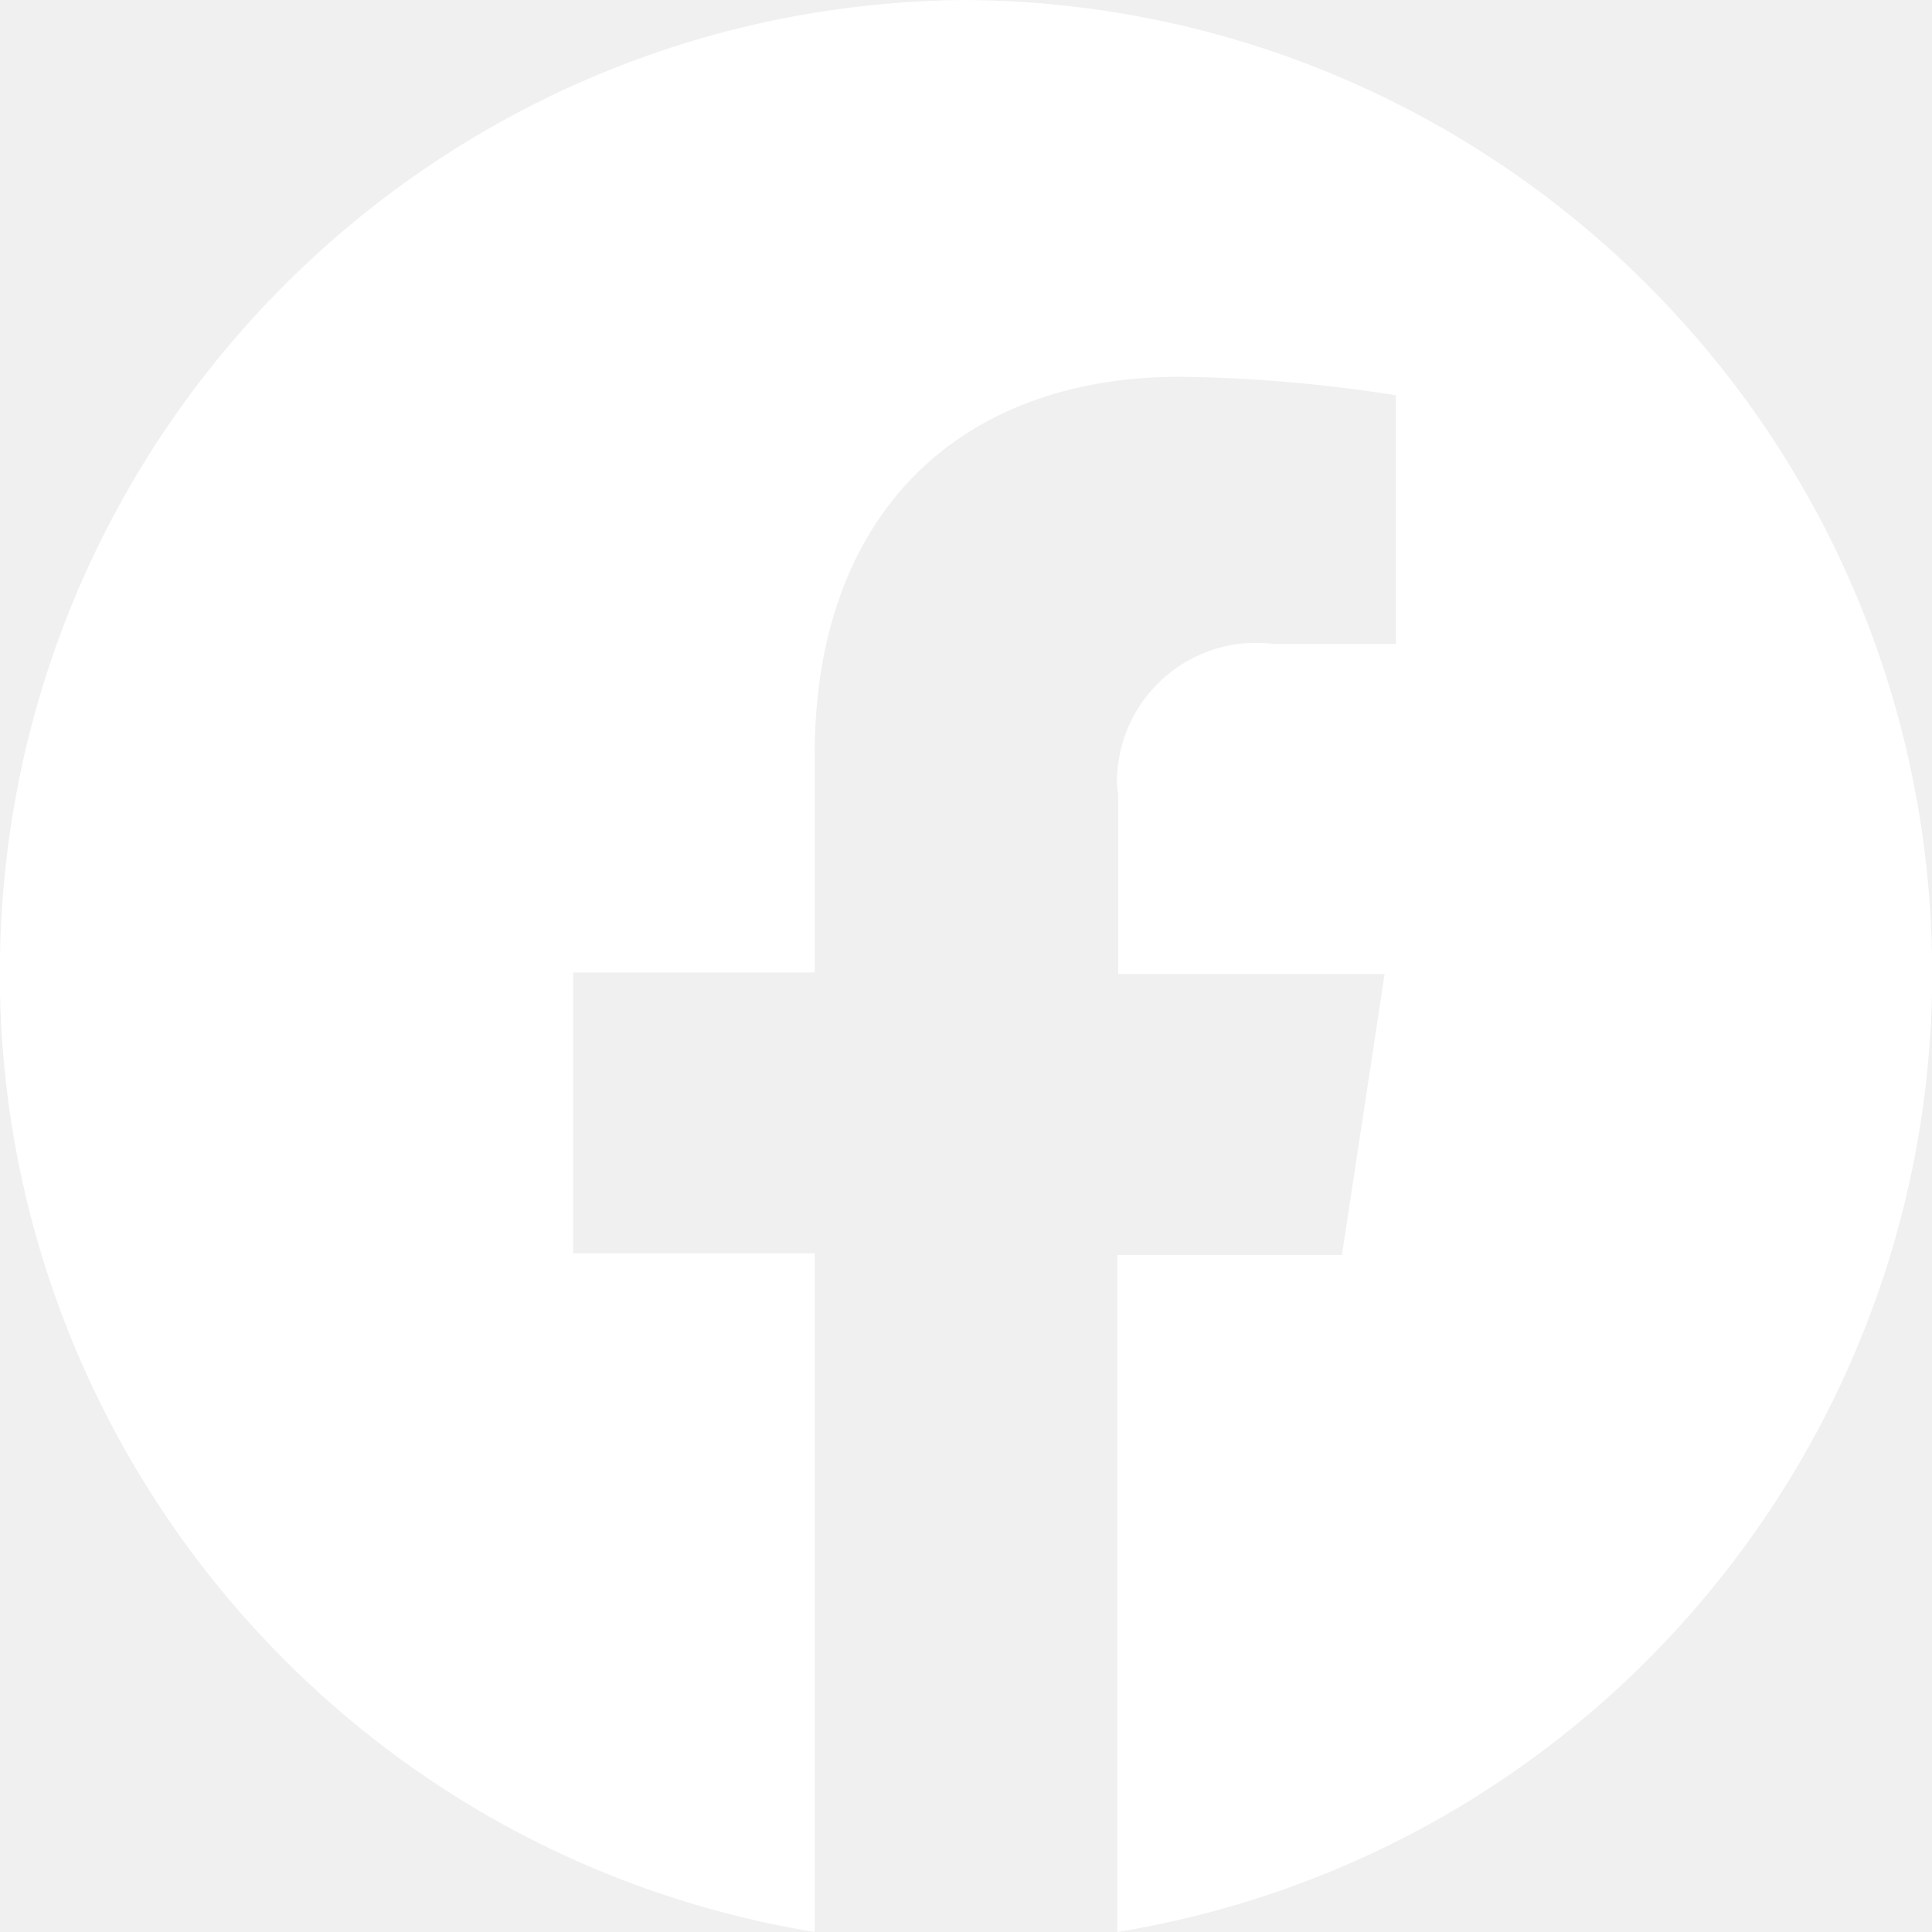
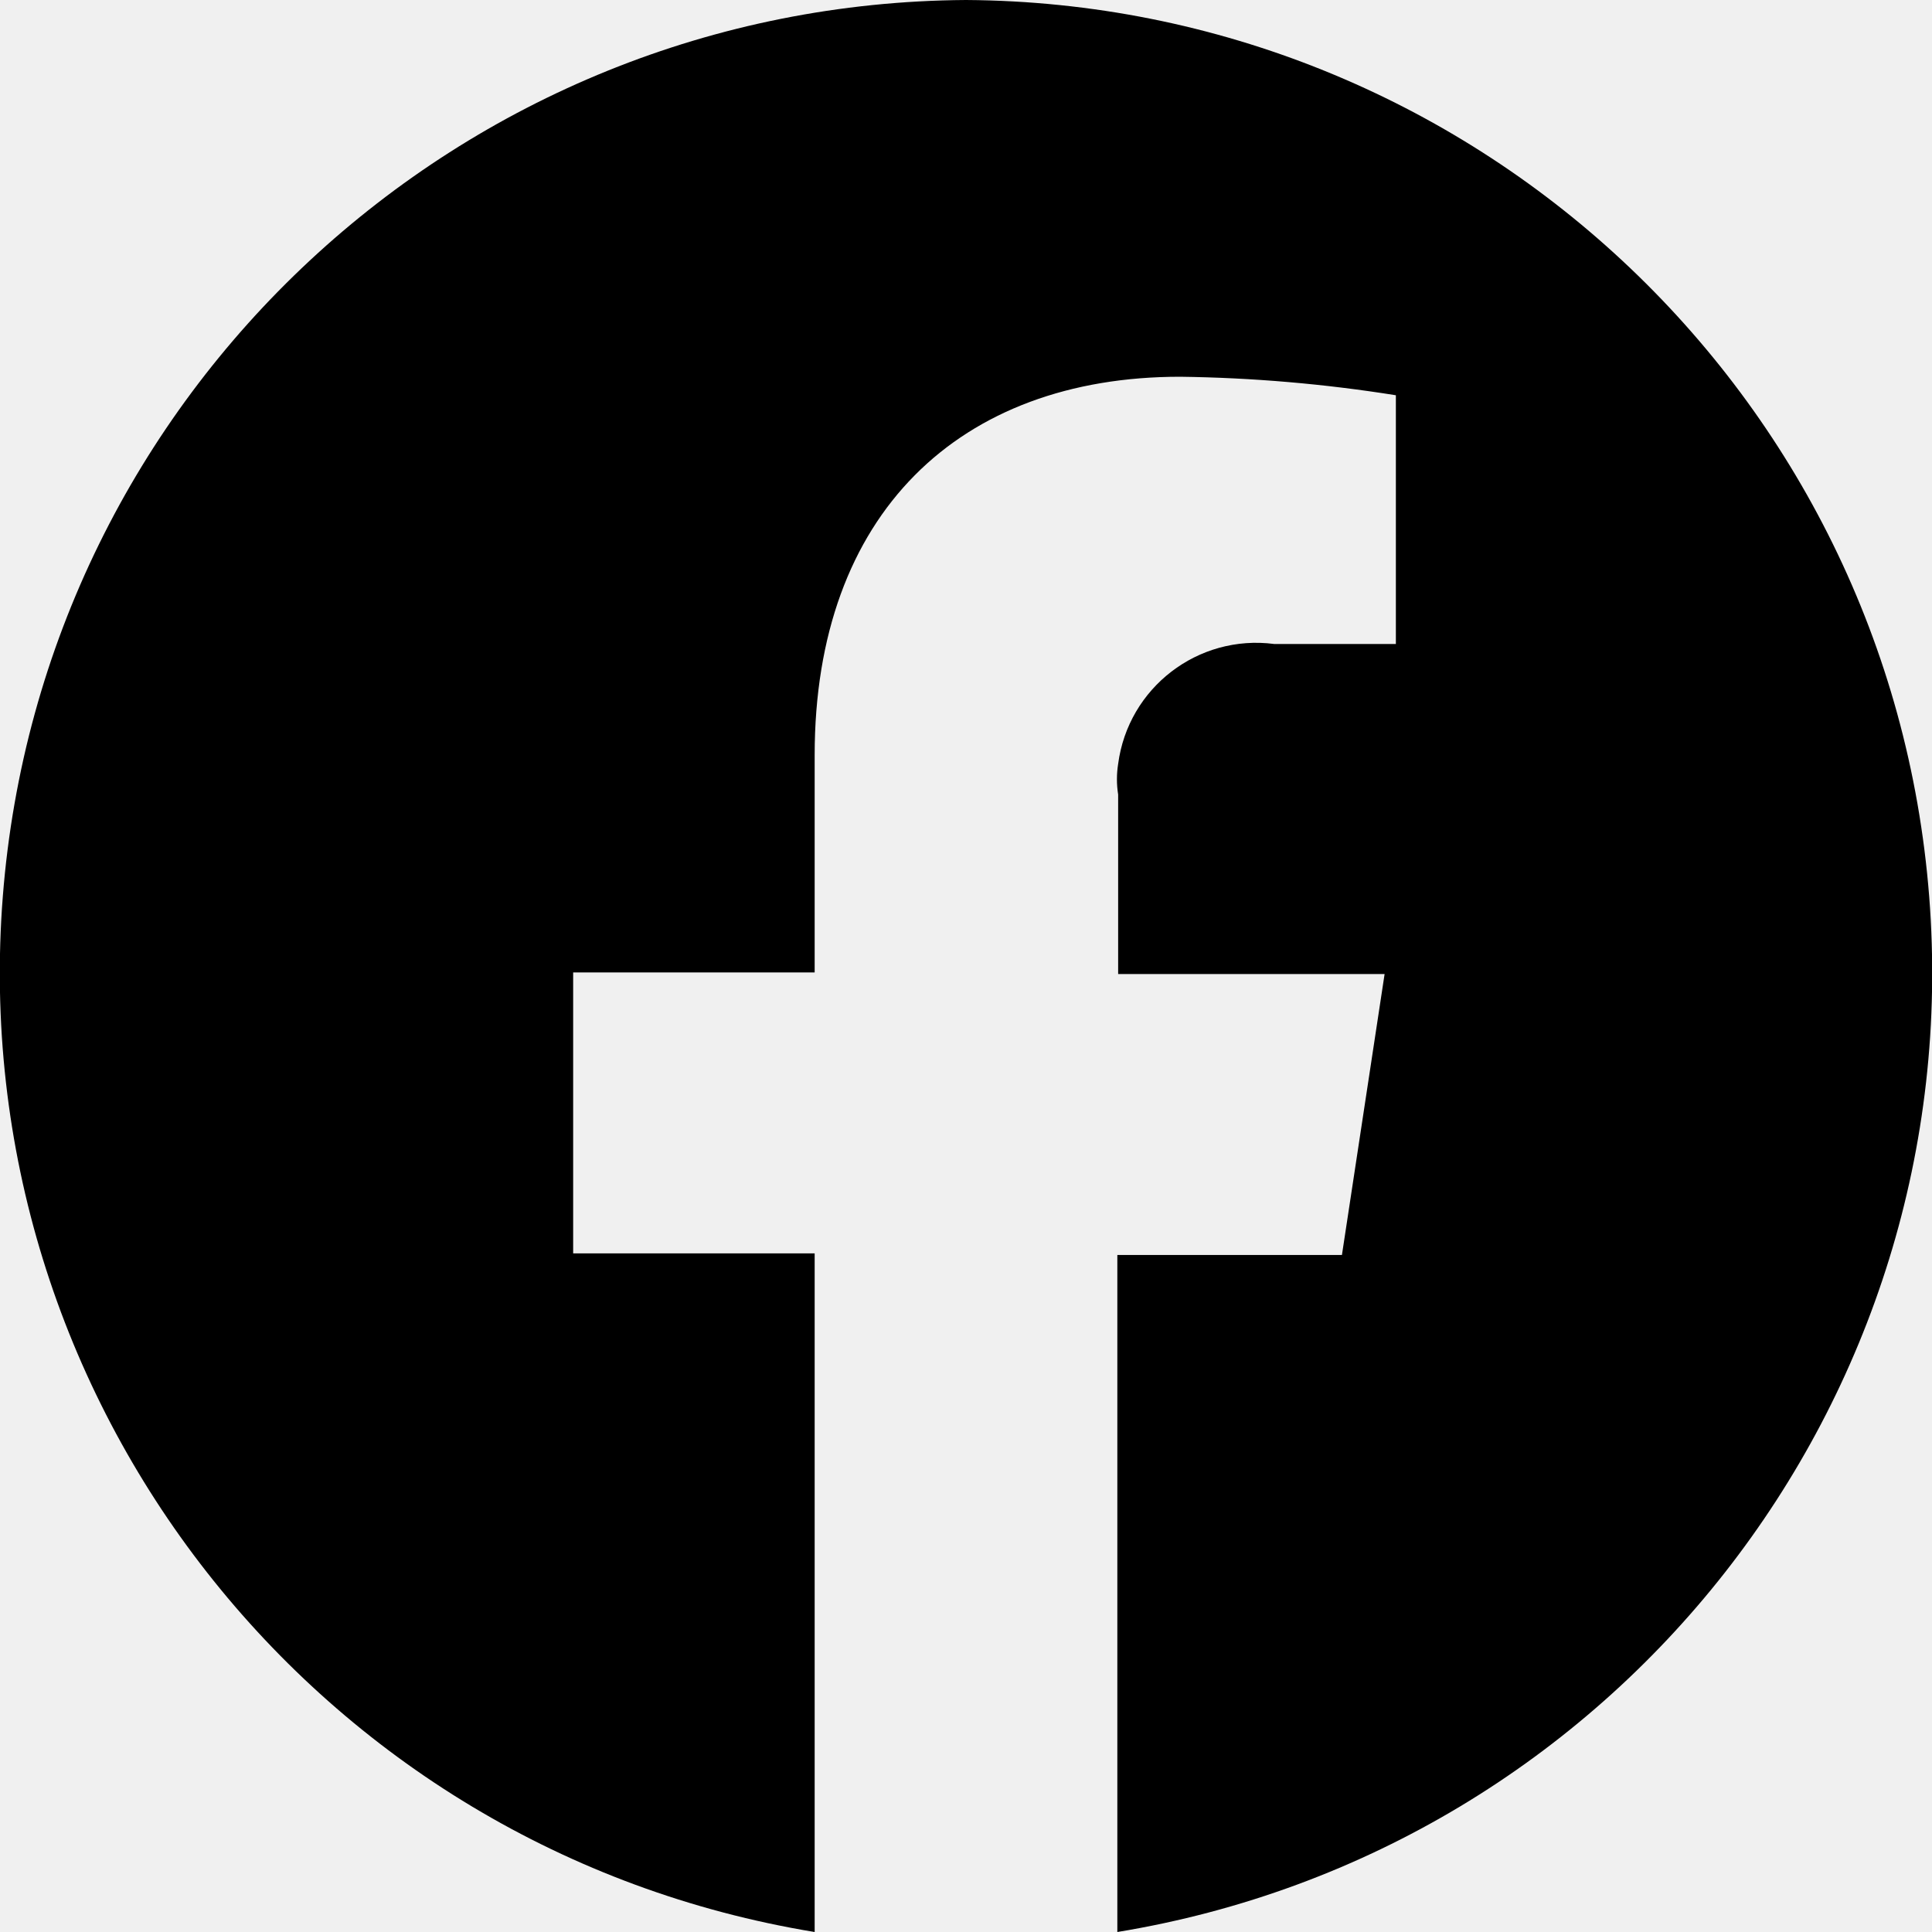
<svg xmlns="http://www.w3.org/2000/svg" viewBox="0 0 24 24">
-   <path fill="#fff" d="M12,0a12.08,12.08,0,0,0-1.88,24V15.57h-3V12.08h3V9.38c0-3,1.8-4.7,4.54-4.7a18.52,18.52,0,0,1,2.68.23V8H15.83a1.73,1.73,0,0,0-1.94,1.49h0a1.21,1.21,0,0,0,0,.38v2.23H17.2l-.53,3.49H13.88V24A12.08,12.08,0,0,0,12,0Z" />
+   <path d="M12,0a12.08,12.08,0,0,0-1.88,24V15.57h-3V12.08h3V9.38c0-3,1.8-4.7,4.54-4.7a18.52,18.52,0,0,1,2.68.23V8H15.83a1.73,1.73,0,0,0-1.94,1.49h0a1.21,1.21,0,0,0,0,.38v2.23H17.2l-.53,3.49H13.88V24A12.08,12.08,0,0,0,12,0Z" />
</svg>
